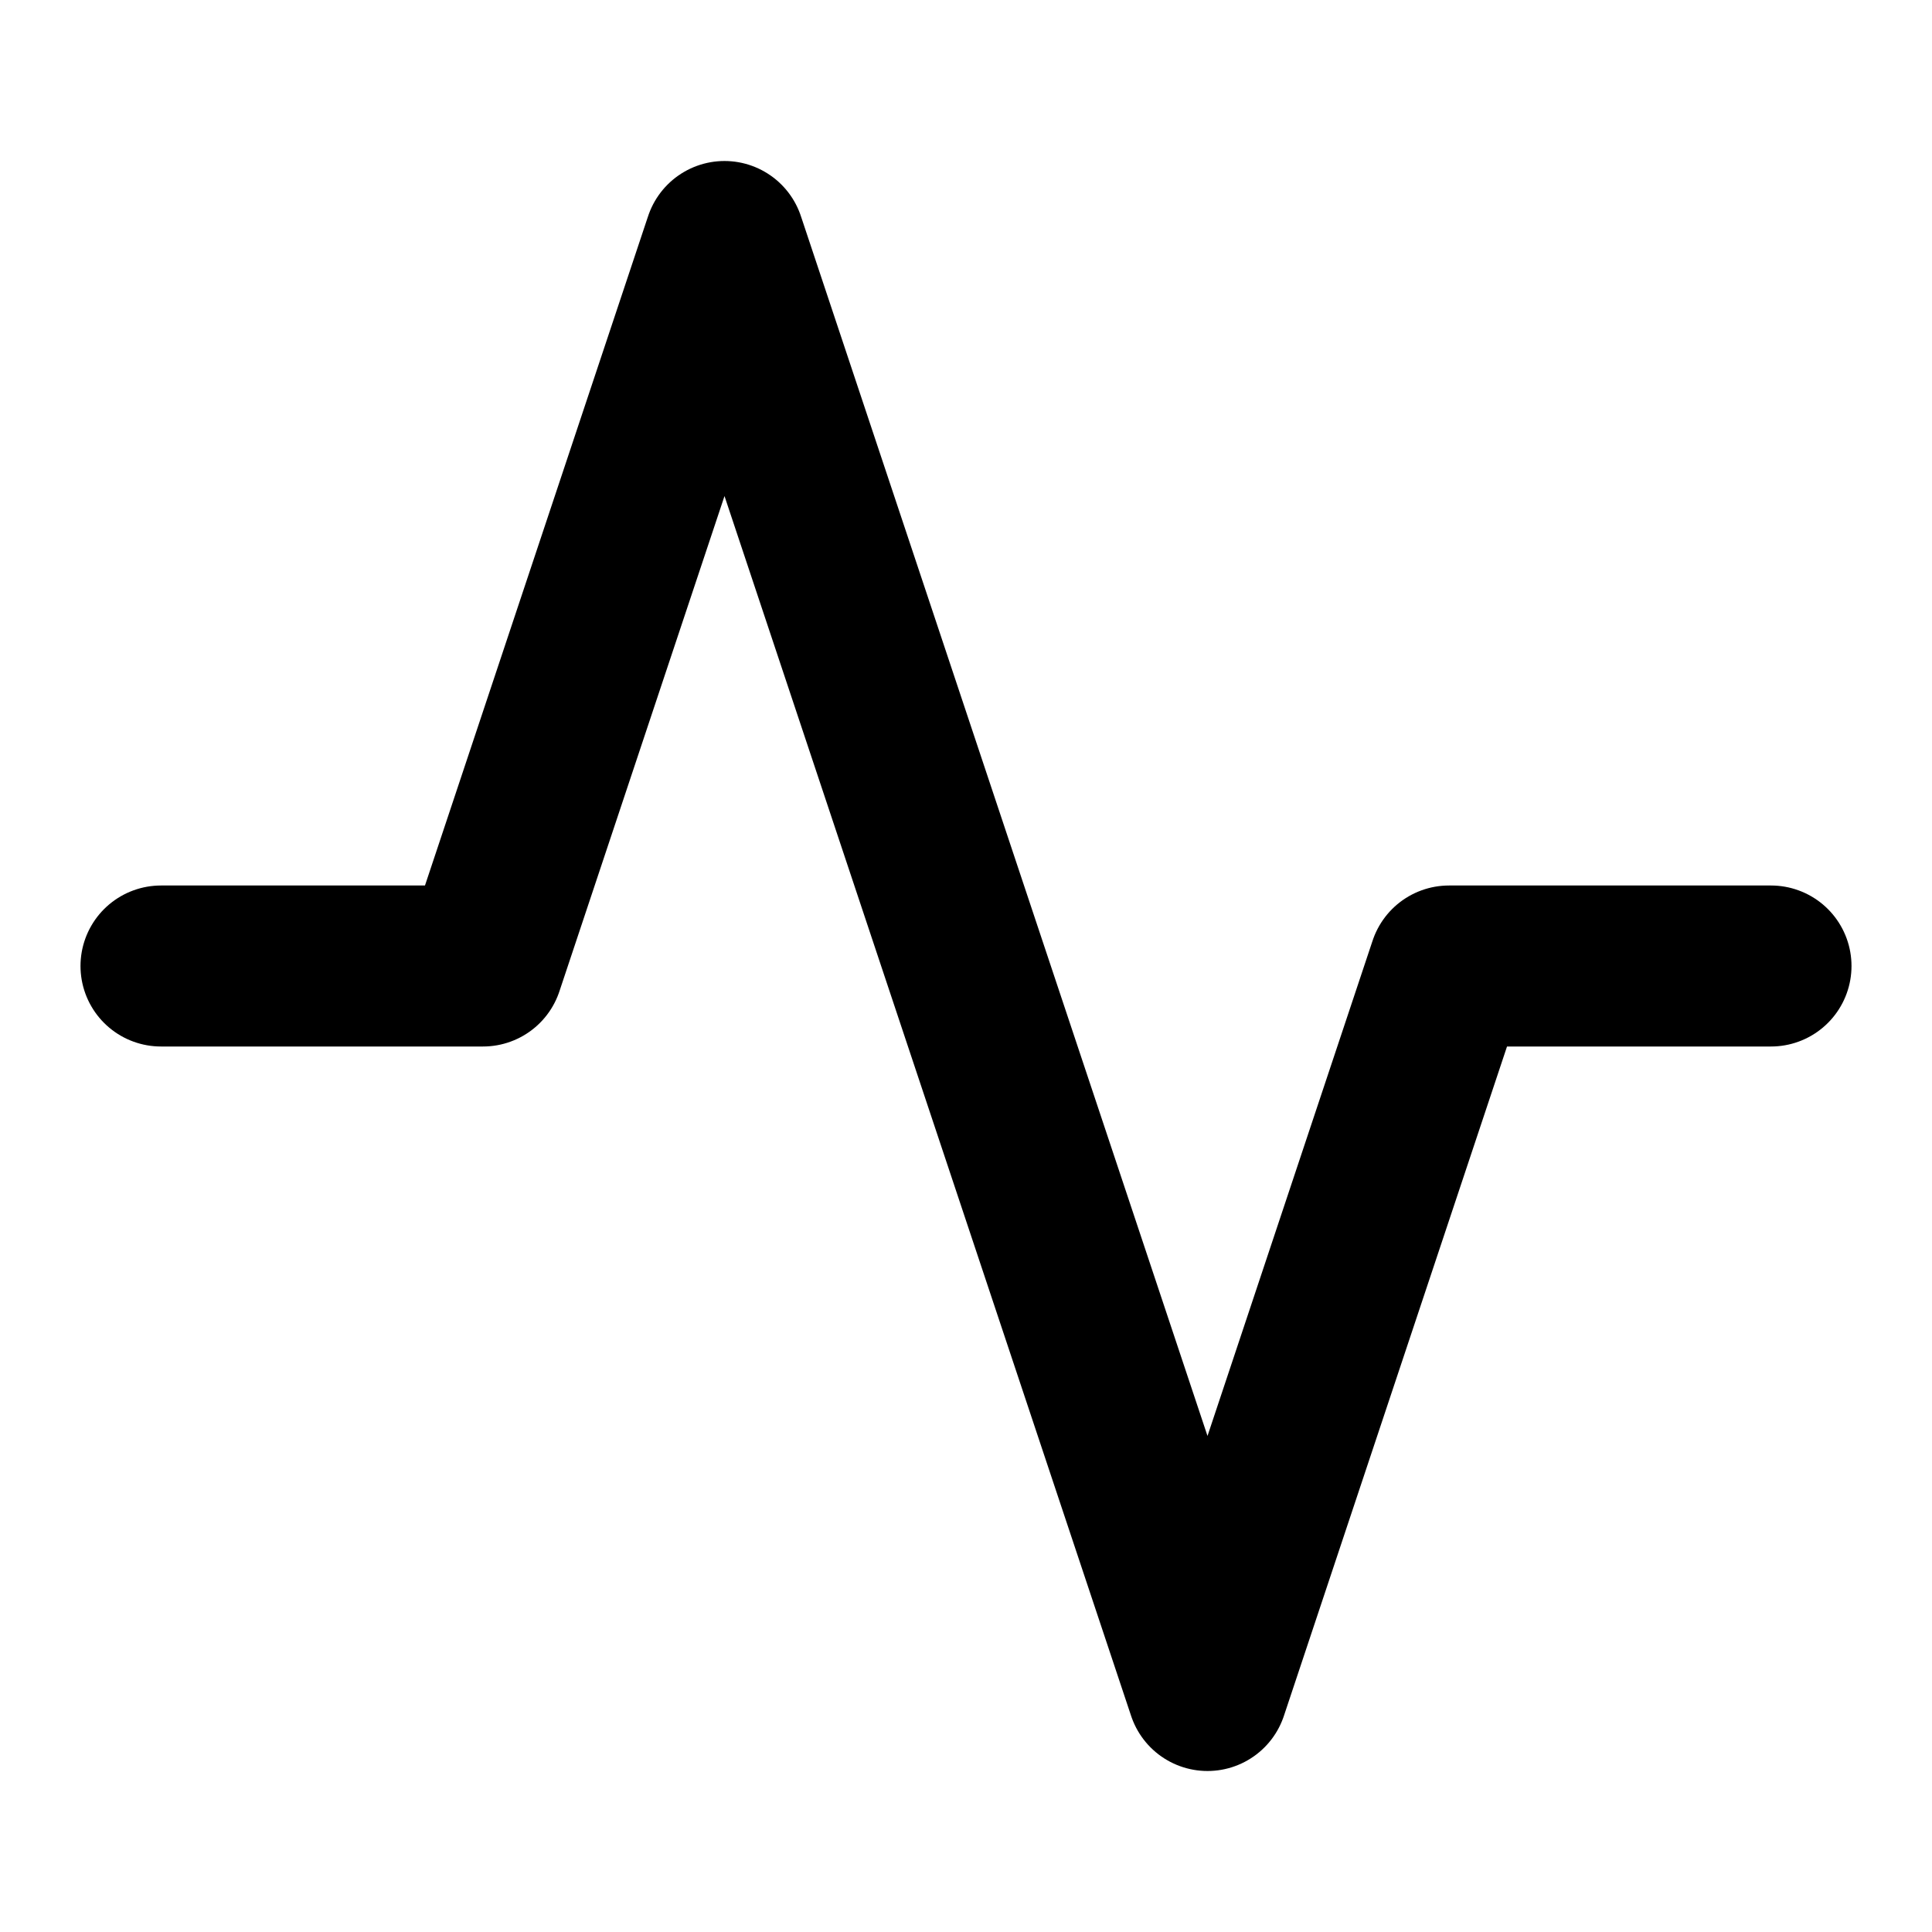
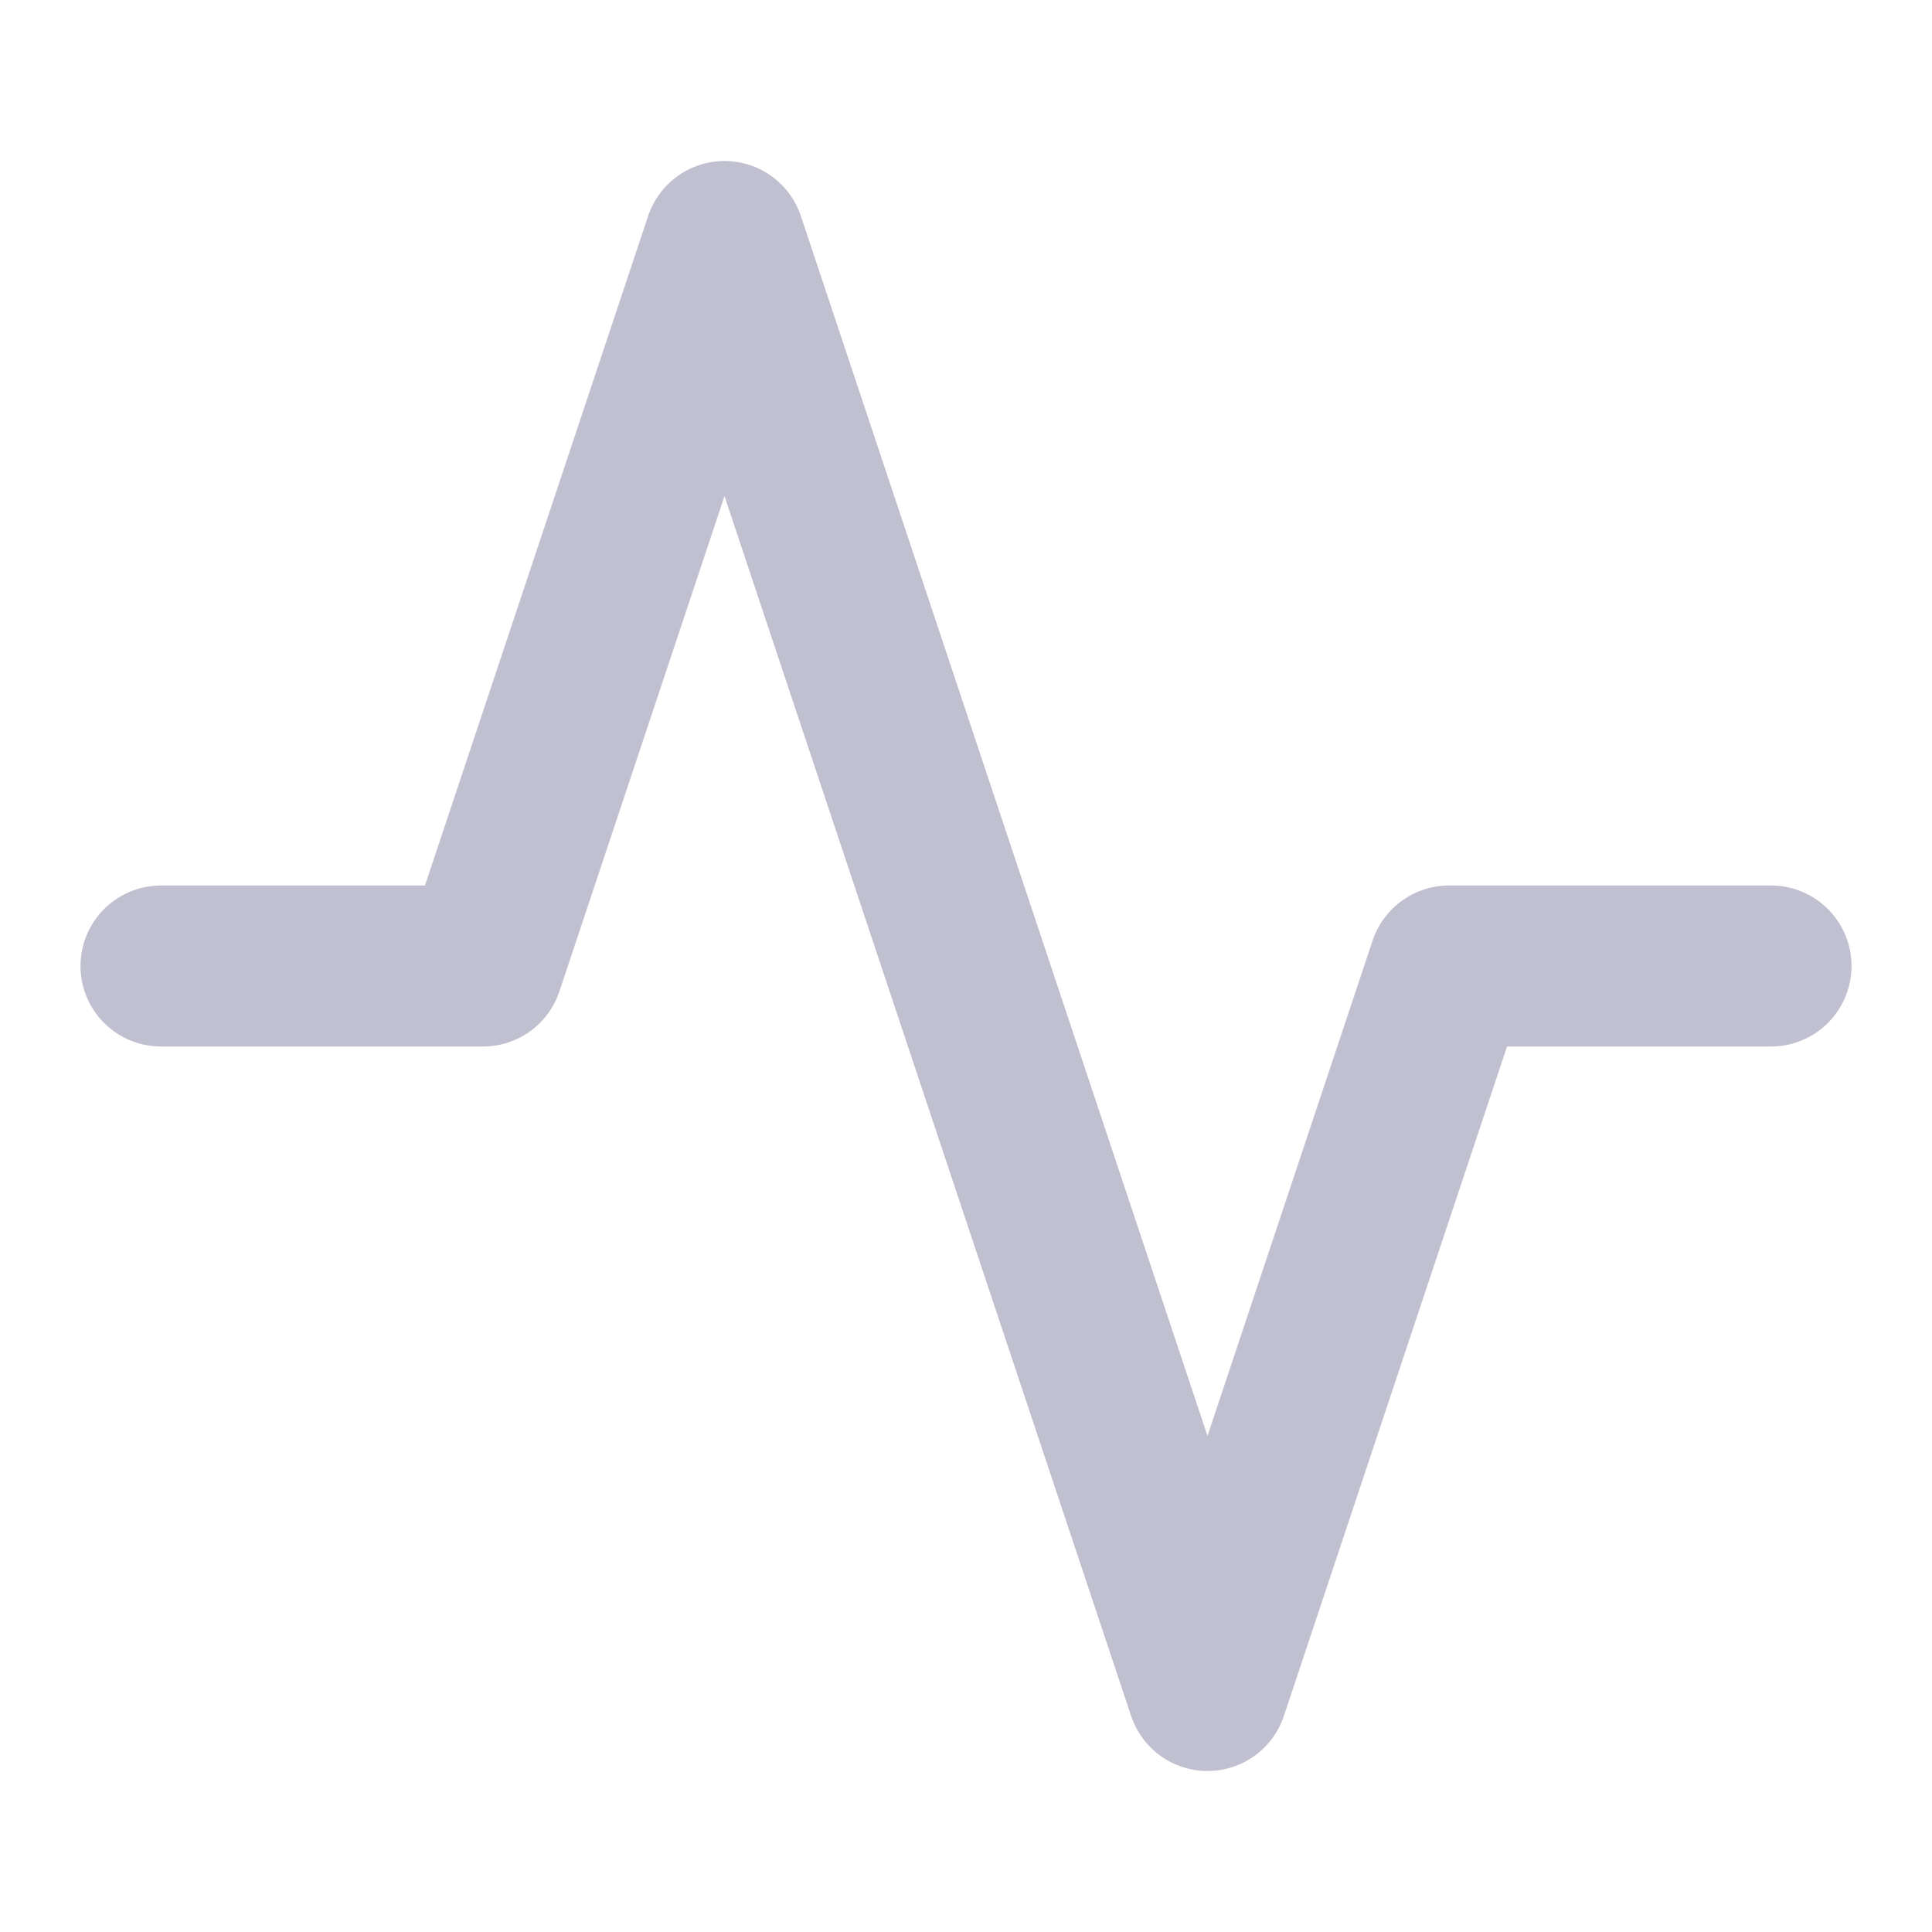
- <svg xmlns="http://www.w3.org/2000/svg" viewBox="0 0 24 24" fill="none" stroke="currentColor" stroke-width="2" stroke-linecap="round" stroke-linejoin="round">
+ <svg xmlns="http://www.w3.org/2000/svg" viewBox="0 0 24 24" fill="none" stroke="#C0C0D0" stroke-width="2" stroke-linecap="round" stroke-linejoin="round">
  <polyline points="22 12 18 12 15 21 9 3 6 12 2 12" />
</svg>
